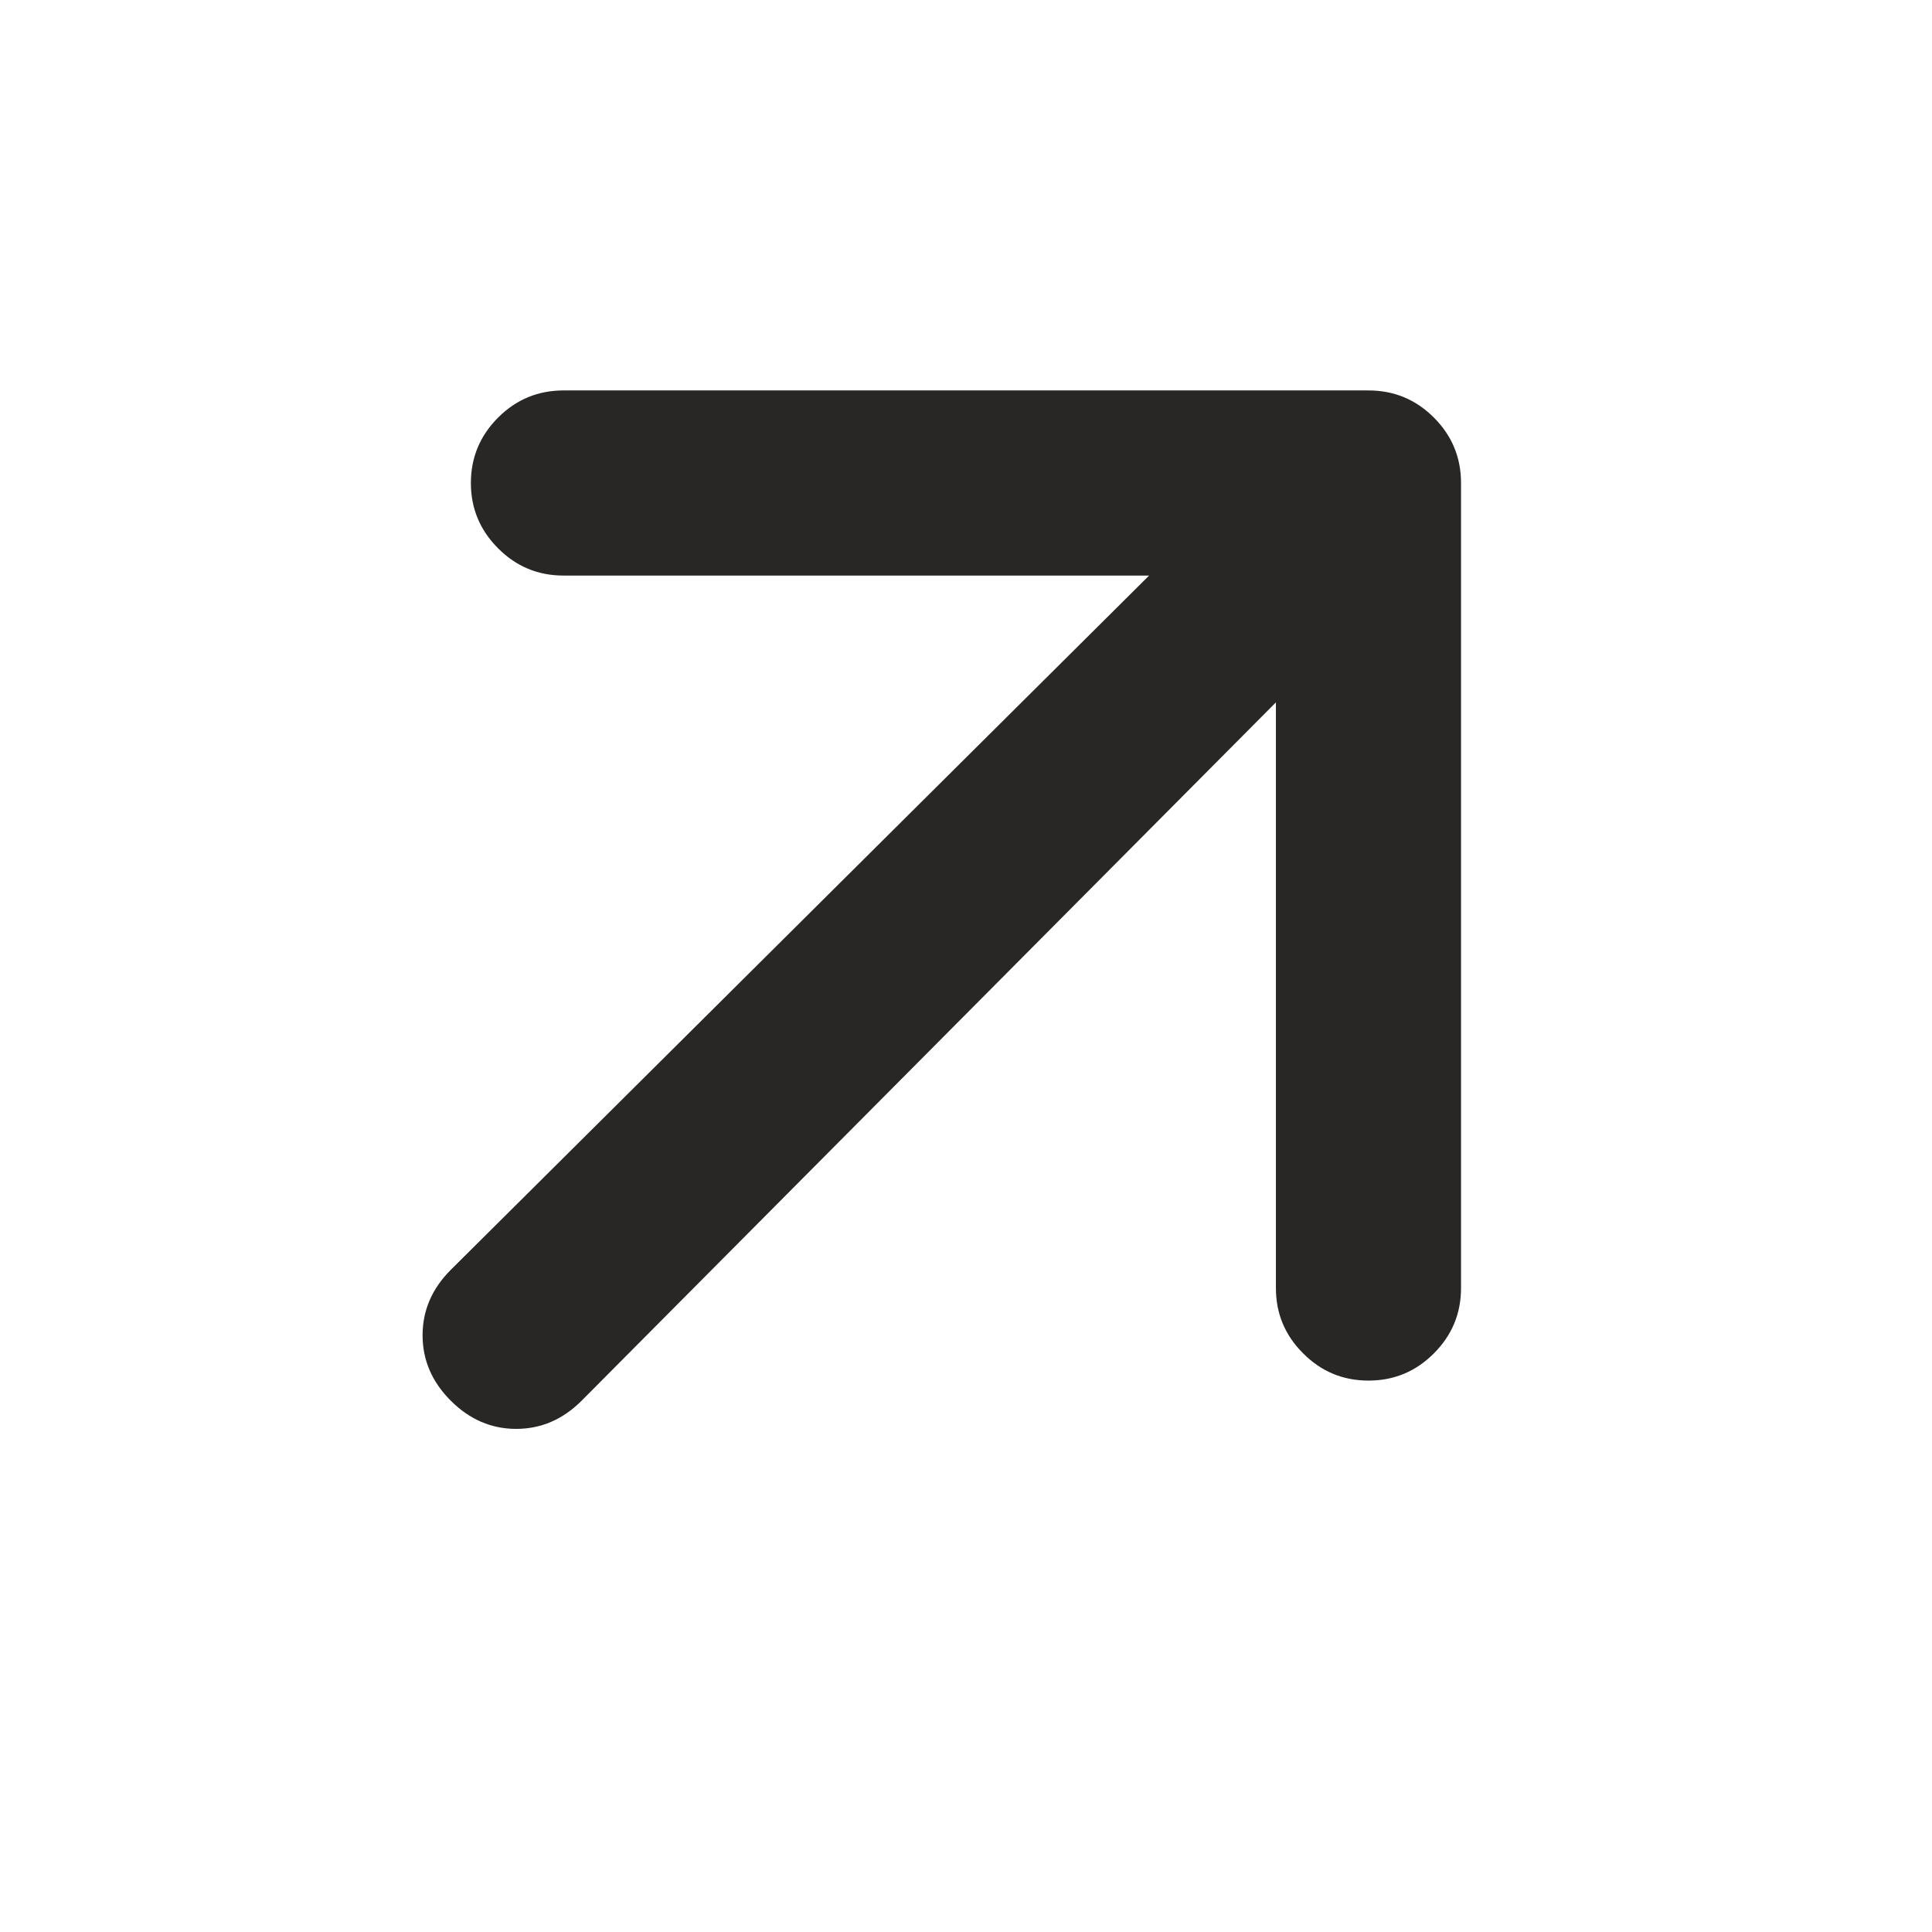
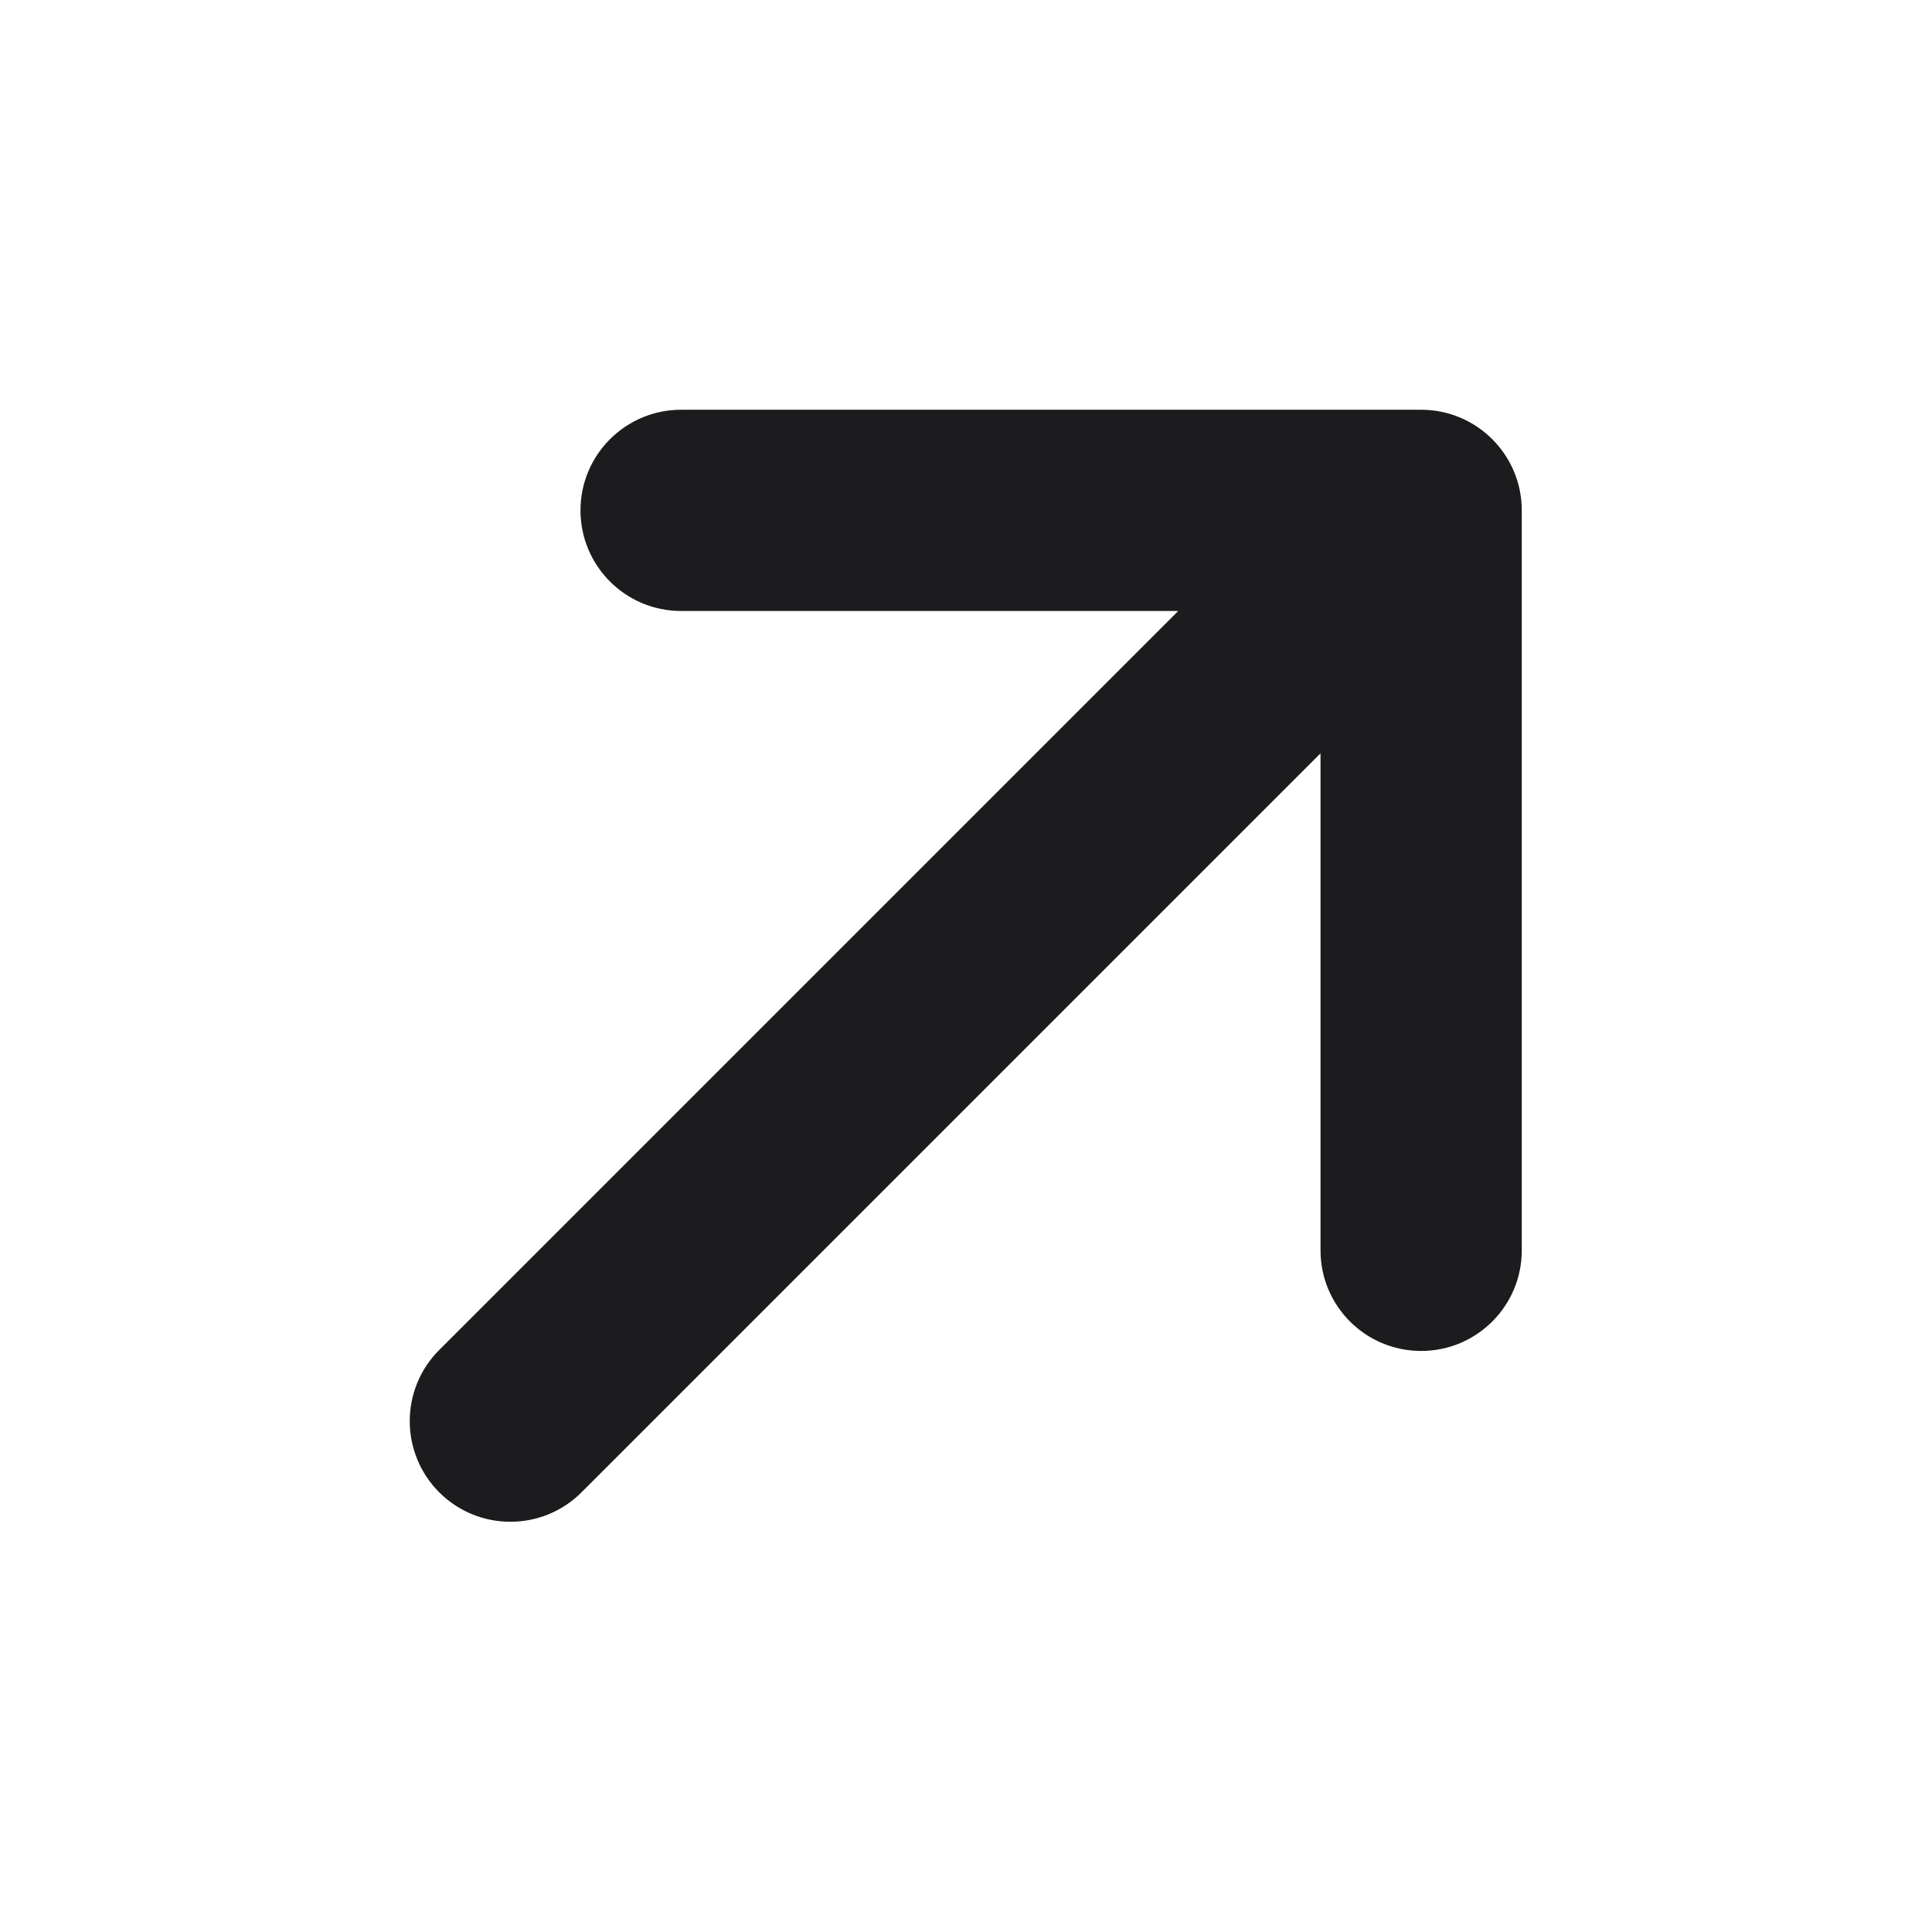
- <svg xmlns="http://www.w3.org/2000/svg" width="22" height="22" viewBox="0 0 22 22" fill="none">
-   <path d="M14.529 7.998L6.623 15.95C6.409 16.164 6.161 16.271 5.878 16.271C5.595 16.271 5.347 16.164 5.133 15.95C4.919 15.736 4.812 15.488 4.812 15.205C4.812 14.922 4.919 14.674 5.133 14.46L13.085 6.554H6.417C6.126 6.554 5.878 6.451 5.672 6.244C5.466 6.038 5.362 5.79 5.362 5.5C5.362 5.21 5.466 4.961 5.672 4.755C5.878 4.549 6.126 4.446 6.417 4.446H15.583C15.874 4.446 16.122 4.549 16.328 4.755C16.534 4.961 16.637 5.21 16.637 5.5V14.667C16.637 14.957 16.534 15.205 16.328 15.411C16.122 15.618 15.874 15.721 15.583 15.721C15.293 15.721 15.045 15.618 14.839 15.411C14.632 15.205 14.529 14.957 14.529 14.667V7.998Z" fill="#282725" />
+ <svg xmlns="http://www.w3.org/2000/svg" width="24" height="24" viewBox="0 0 24 24" fill="none">
+   <path fill-rule="evenodd" clip-rule="evenodd" d="M17.654 16.782C16.963 16.782 16.404 16.223 16.404 15.532V9.358L7.224 18.538C6.736 19.026 5.944 19.026 5.456 18.538C4.968 18.049 4.968 17.258 5.456 16.77L14.636 7.59H8.461C7.771 7.59 7.211 7.03 7.211 6.34C7.211 5.65 7.771 5.09 8.461 5.09H17.654C18.344 5.09 18.904 5.65 18.904 6.34V15.532C18.904 16.223 18.344 16.782 17.654 16.782Z" fill="#1C1C1E" />
</svg>
